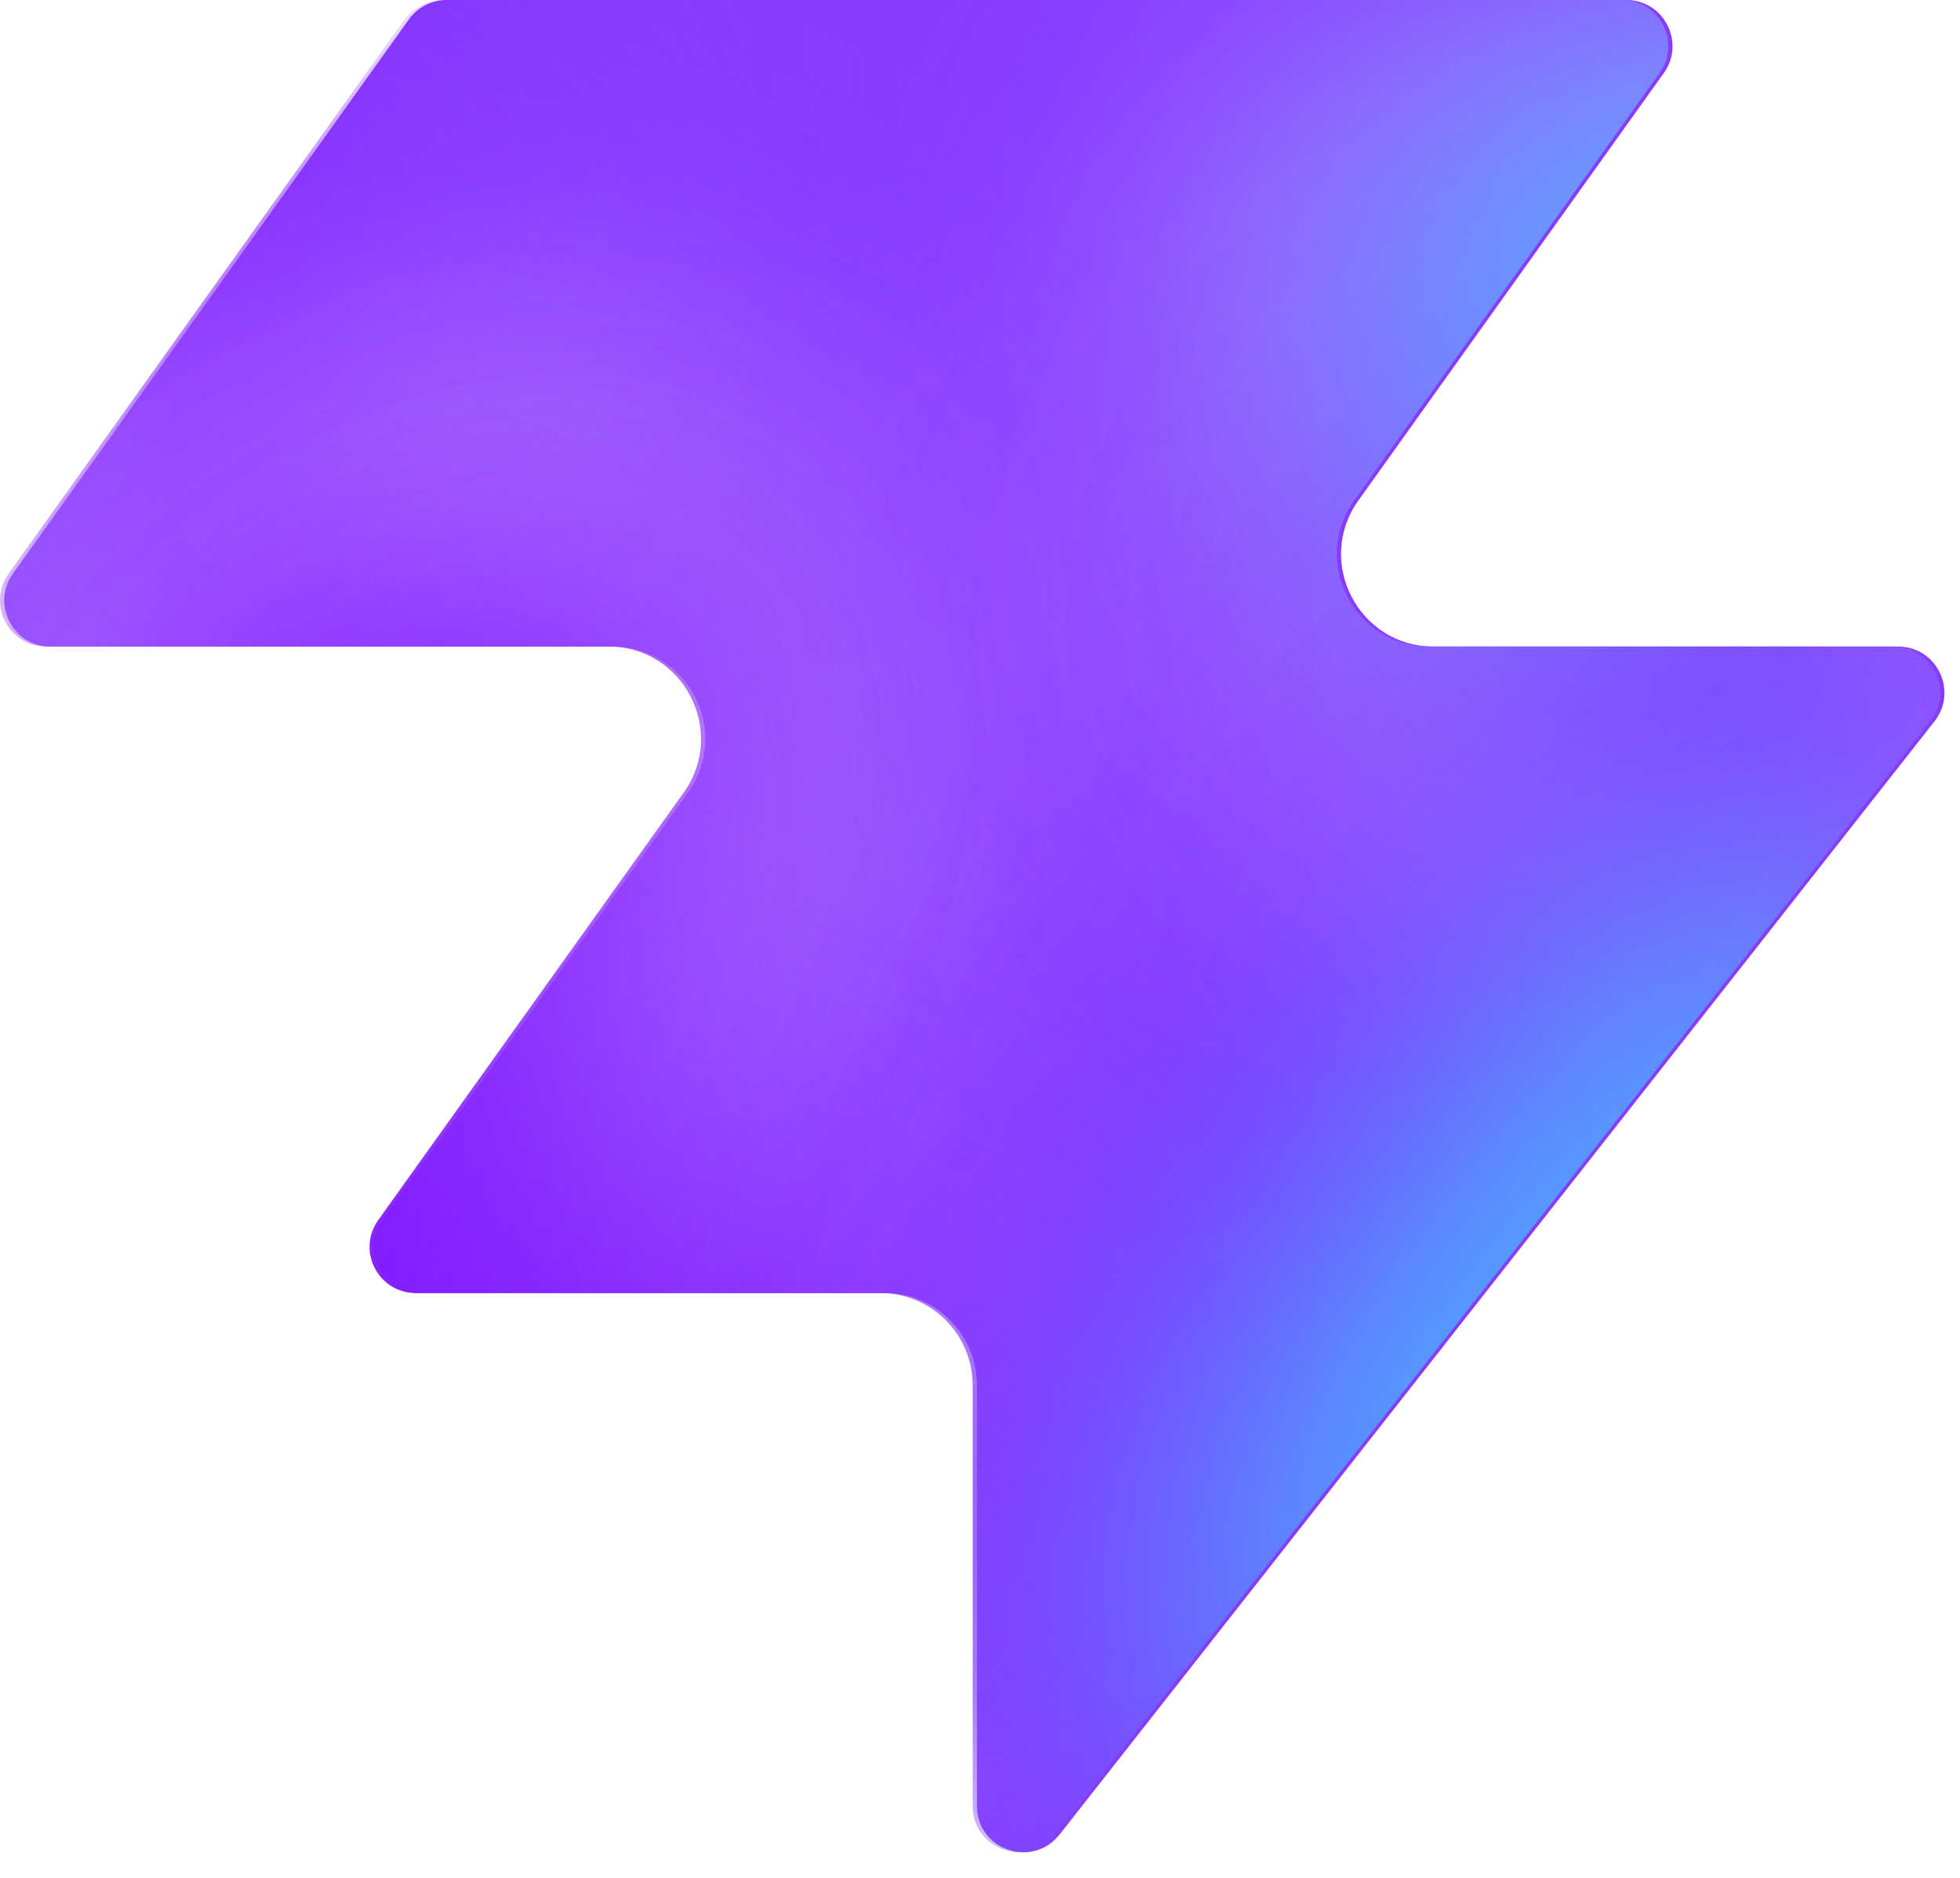
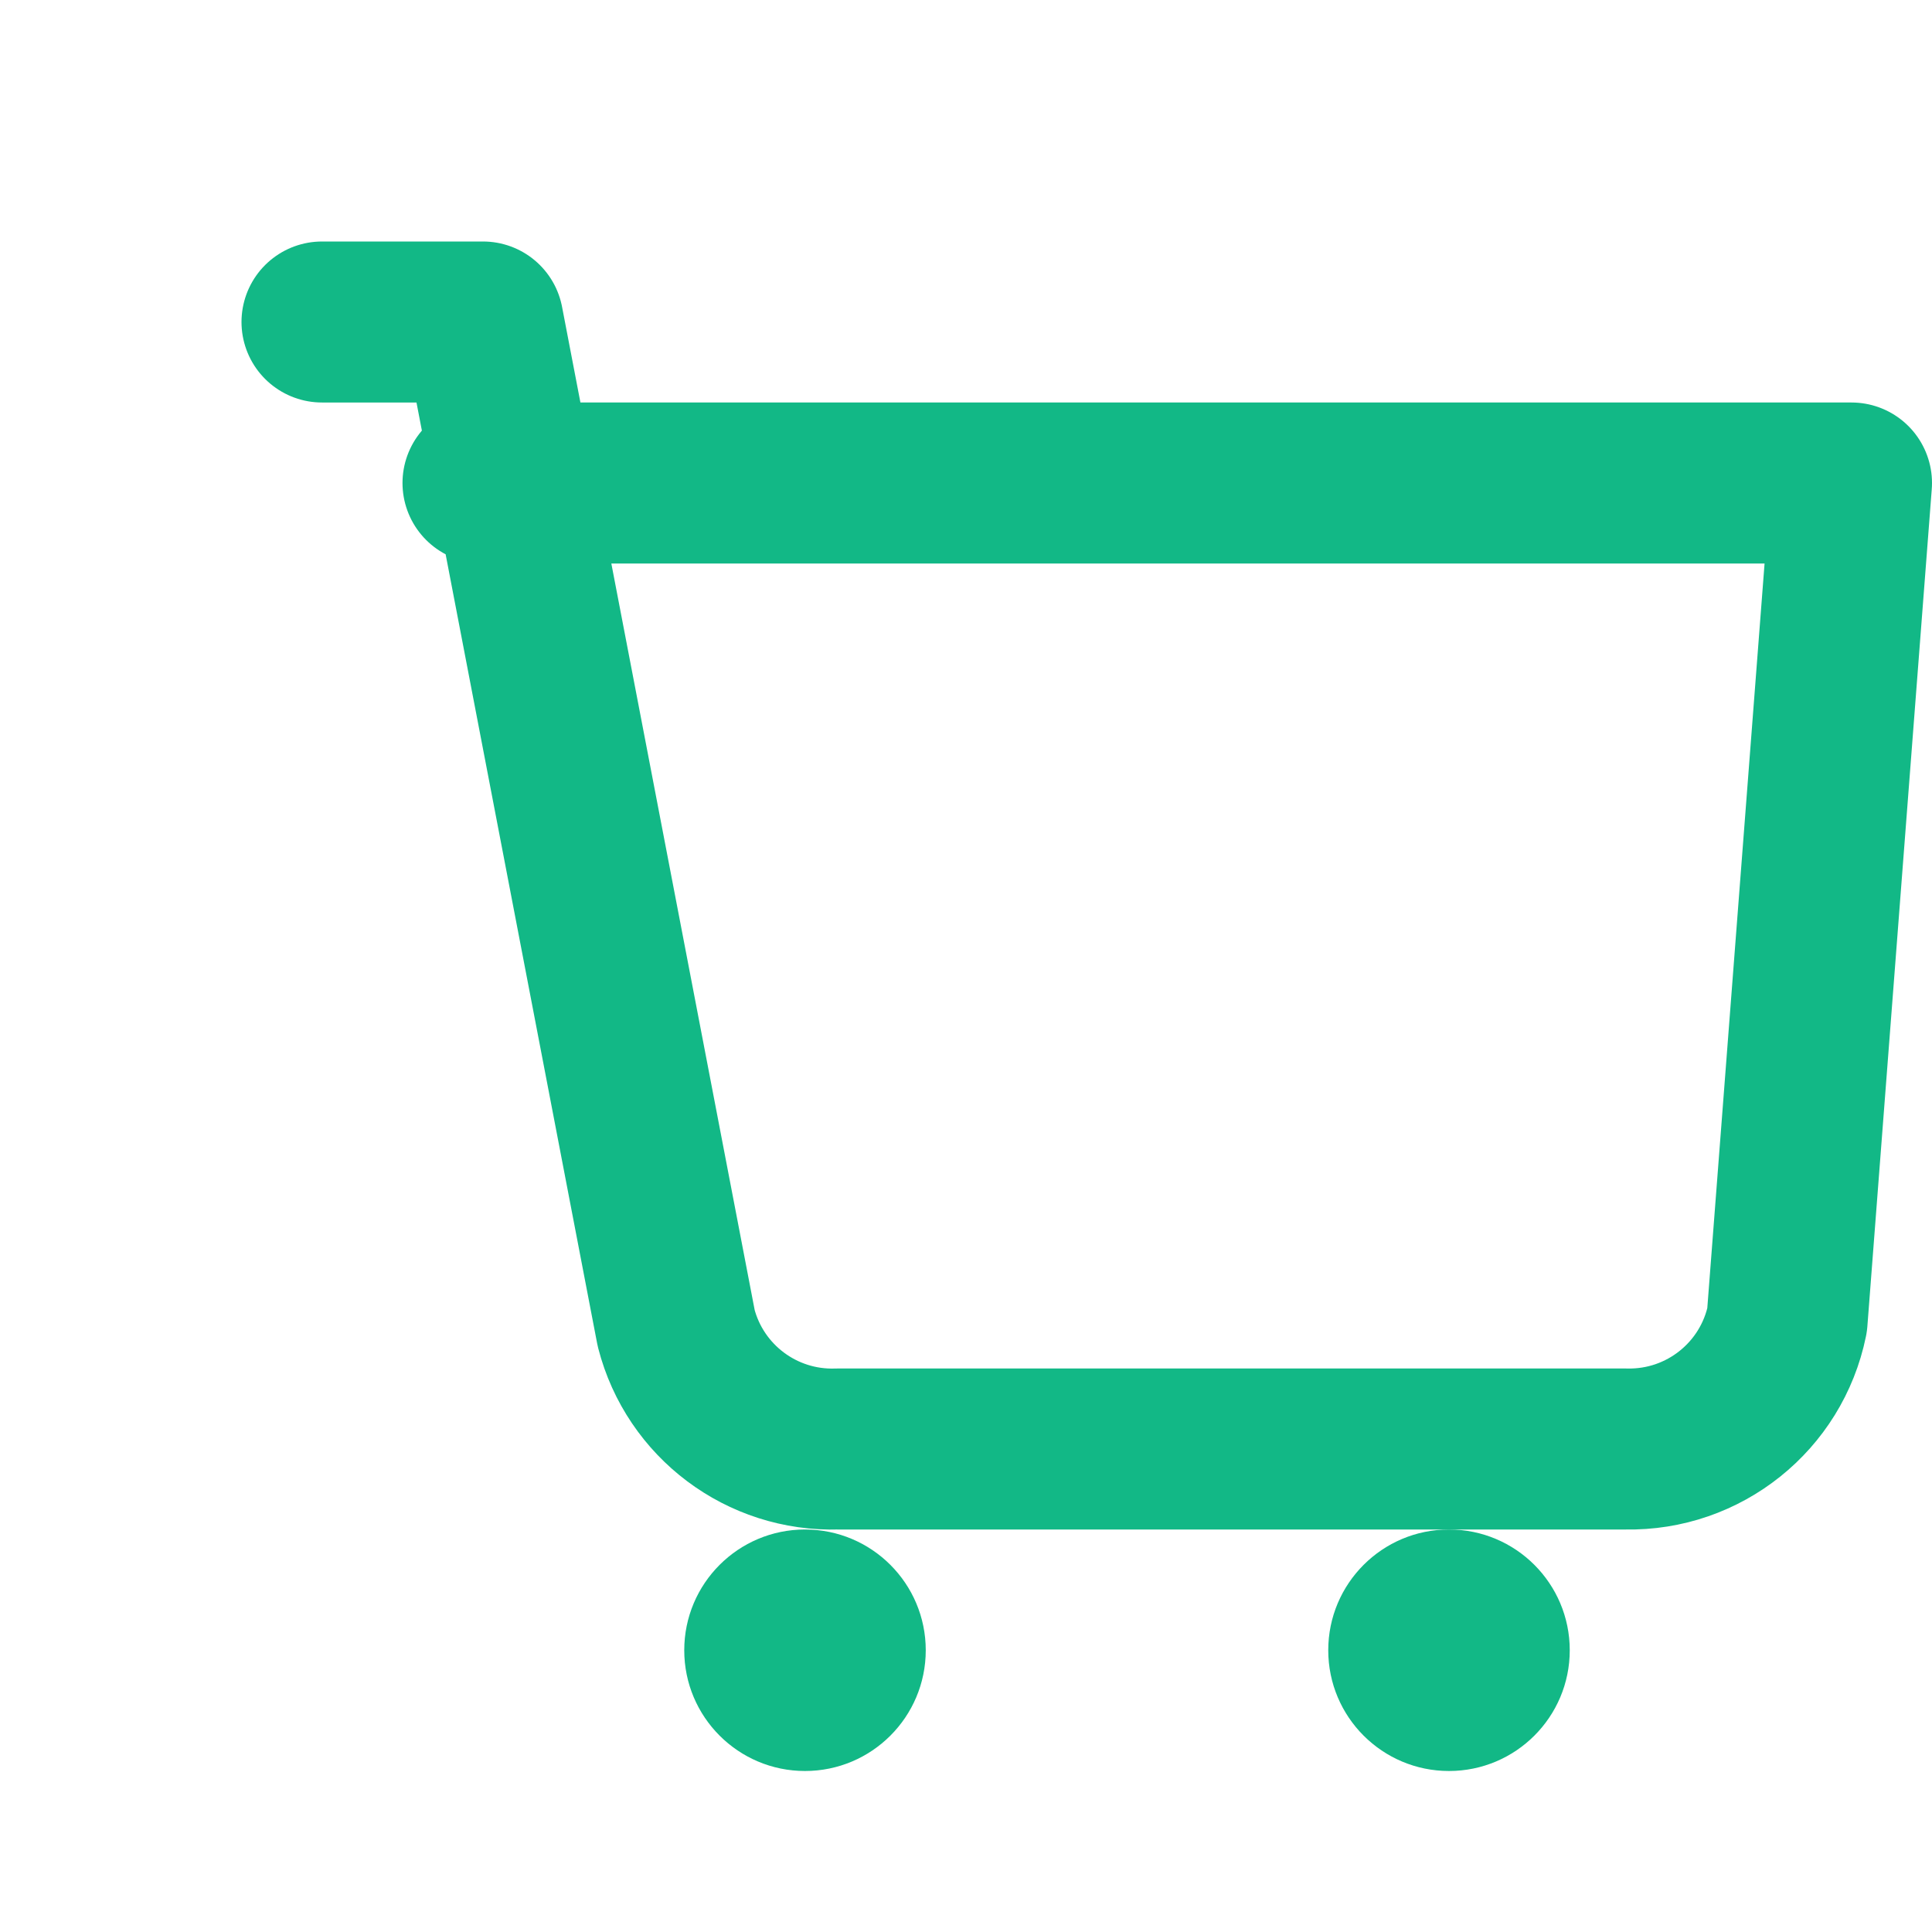
- <svg xmlns="http://www.w3.org/2000/svg" width="48" height="46" fill="none" viewBox="0 0 48 46">
-   <path fill="#863bff" d="M25.946 44.938c-.664.845-2.021.375-2.021-.698V33.937a2.26 2.26 0 0 0-2.262-2.262H10.287c-.92 0-1.456-1.04-.92-1.788l7.48-10.471c1.07-1.497 0-3.578-1.842-3.578H1.237c-.92 0-1.456-1.04-.92-1.788L10.013.474c.214-.297.556-.474.92-.474h28.894c.92 0 1.456 1.04.92 1.788l-7.48 10.471c-1.07 1.498 0 3.579 1.842 3.579h11.377c.943 0 1.473 1.088.89 1.83L25.947 44.94z" style="fill:#863bff;fill:color(display-p3 .525 .23 1);fill-opacity:1" />
-   <mask id="a" width="48" height="46" x="0" y="0" maskUnits="userSpaceOnUse" style="mask-type:alpha">
-     <path fill="#000" d="M25.842 44.938c-.664.844-2.021.375-2.021-.698V33.937a2.26 2.26 0 0 0-2.262-2.262H10.183c-.92 0-1.456-1.04-.92-1.788l7.48-10.471c1.07-1.498 0-3.579-1.842-3.579H1.133c-.92 0-1.456-1.04-.92-1.787L9.91.473c.214-.297.556-.474.92-.474h28.894c.92 0 1.456 1.04.92 1.788l-7.48 10.471c-1.07 1.498 0 3.578 1.842 3.578h11.377c.943 0 1.473 1.088.89 1.832L25.843 44.94z" style="fill:#000;fill-opacity:1" />
-   </mask>
-   <g mask="url(#a)">
-     <g filter="url(#b)">
-       <ellipse cx="5.508" cy="14.704" fill="#ede6ff" rx="5.508" ry="14.704" style="fill:#ede6ff;fill:color(display-p3 .927 .903 1);fill-opacity:1" transform="matrix(.00324 1 1 -.00324 -4.47 31.516)" />
-     </g>
-     <g filter="url(#c)">
-       <ellipse cx="10.399" cy="29.851" fill="#ede6ff" rx="10.399" ry="29.851" style="fill:#ede6ff;fill:color(display-p3 .927 .903 1);fill-opacity:1" transform="matrix(.00324 1 1 -.00324 -39.328 7.883)" />
-     </g>
-     <g filter="url(#d)">
-       <ellipse cx="5.508" cy="30.487" fill="#7e14ff" rx="5.508" ry="30.487" style="fill:#7e14ff;fill:color(display-p3 .492 .077 1);fill-opacity:1" transform="rotate(89.814 -25.913 -14.639)scale(1 -1)" />
-     </g>
-     <g filter="url(#e)">
-       <ellipse cx="5.508" cy="30.599" fill="#7e14ff" rx="5.508" ry="30.599" style="fill:#7e14ff;fill:color(display-p3 .492 .077 1);fill-opacity:1" transform="rotate(89.814 -32.644 -3.334)scale(1 -1)" />
-     </g>
-     <g filter="url(#f)">
-       <ellipse cx="5.508" cy="30.599" fill="#7e14ff" rx="5.508" ry="30.599" style="fill:#7e14ff;fill:color(display-p3 .492 .077 1);fill-opacity:1" transform="matrix(.00324 1 1 -.00324 -34.34 30.47)" />
-     </g>
-     <g filter="url(#g)">
-       <ellipse cx="14.072" cy="22.078" fill="#ede6ff" rx="14.072" ry="22.078" style="fill:#ede6ff;fill:color(display-p3 .927 .903 1);fill-opacity:1" transform="rotate(93.35 24.506 48.493)scale(-1 1)" />
-     </g>
-     <g filter="url(#h)">
-       <ellipse cx="3.47" cy="21.501" fill="#7e14ff" rx="3.47" ry="21.501" style="fill:#7e14ff;fill:color(display-p3 .492 .077 1);fill-opacity:1" transform="rotate(89.009 28.708 47.59)scale(-1 1)" />
-     </g>
-     <g filter="url(#i)">
-       <ellipse cx="3.47" cy="21.501" fill="#7e14ff" rx="3.47" ry="21.501" style="fill:#7e14ff;fill:color(display-p3 .492 .077 1);fill-opacity:1" transform="rotate(89.009 28.708 47.59)scale(-1 1)" />
-     </g>
-     <g filter="url(#j)">
-       <ellipse cx=".387" cy="8.972" fill="#7e14ff" rx="4.407" ry="29.108" style="fill:#7e14ff;fill:color(display-p3 .492 .077 1);fill-opacity:1" transform="rotate(39.51 .387 8.972)" />
-     </g>
-     <g filter="url(#k)">
-       <ellipse cx="47.523" cy="-6.092" fill="#7e14ff" rx="4.407" ry="29.108" style="fill:#7e14ff;fill:color(display-p3 .492 .077 1);fill-opacity:1" transform="rotate(37.892 47.523 -6.092)" />
-     </g>
-     <g filter="url(#l)">
-       <ellipse cx="41.412" cy="6.333" fill="#47bfff" rx="5.971" ry="9.665" style="fill:#47bfff;fill:color(display-p3 .28 .748 1);fill-opacity:1" transform="rotate(37.892 41.412 6.333)" />
-     </g>
-     <g filter="url(#m)">
-       <ellipse cx="-1.879" cy="38.332" fill="#7e14ff" rx="4.407" ry="29.108" style="fill:#7e14ff;fill:color(display-p3 .492 .077 1);fill-opacity:1" transform="rotate(37.892 -1.88 38.332)" />
-     </g>
-     <g filter="url(#n)">
-       <ellipse cx="-1.879" cy="38.332" fill="#7e14ff" rx="4.407" ry="29.108" style="fill:#7e14ff;fill:color(display-p3 .492 .077 1);fill-opacity:1" transform="rotate(37.892 -1.88 38.332)" />
-     </g>
-     <g filter="url(#o)">
-       <ellipse cx="35.651" cy="29.907" fill="#7e14ff" rx="4.407" ry="29.108" style="fill:#7e14ff;fill:color(display-p3 .492 .077 1);fill-opacity:1" transform="rotate(37.892 35.651 29.907)" />
-     </g>
-     <g filter="url(#p)">
-       <ellipse cx="38.418" cy="32.4" fill="#47bfff" rx="5.971" ry="15.297" style="fill:#47bfff;fill:color(display-p3 .28 .748 1);fill-opacity:1" transform="rotate(37.892 38.418 32.4)" />
-     </g>
-   </g>
-   <defs>
-     <filter id="b" width="60.045" height="41.654" x="-19.77" y="16.149" color-interpolation-filters="sRGB" filterUnits="userSpaceOnUse">
-       <feFlood flood-opacity="0" result="BackgroundImageFix" />
-       <feBlend in="SourceGraphic" in2="BackgroundImageFix" result="shape" />
-       <feGaussianBlur result="effect1_foregroundBlur_2002_17158" stdDeviation="7.659" />
-     </filter>
-     <filter id="c" width="90.34" height="51.437" x="-54.613" y="-7.533" color-interpolation-filters="sRGB" filterUnits="userSpaceOnUse">
-       <feFlood flood-opacity="0" result="BackgroundImageFix" />
-       <feBlend in="SourceGraphic" in2="BackgroundImageFix" result="shape" />
-       <feGaussianBlur result="effect1_foregroundBlur_2002_17158" stdDeviation="7.659" />
-     </filter>
-     <filter id="d" width="79.355" height="29.4" x="-49.64" y="2.03" color-interpolation-filters="sRGB" filterUnits="userSpaceOnUse">
-       <feFlood flood-opacity="0" result="BackgroundImageFix" />
-       <feBlend in="SourceGraphic" in2="BackgroundImageFix" result="shape" />
-       <feGaussianBlur result="effect1_foregroundBlur_2002_17158" stdDeviation="4.596" />
-     </filter>
-     <filter id="e" width="79.579" height="29.4" x="-45.045" y="20.029" color-interpolation-filters="sRGB" filterUnits="userSpaceOnUse">
-       <feFlood flood-opacity="0" result="BackgroundImageFix" />
-       <feBlend in="SourceGraphic" in2="BackgroundImageFix" result="shape" />
-       <feGaussianBlur result="effect1_foregroundBlur_2002_17158" stdDeviation="4.596" />
-     </filter>
-     <filter id="f" width="79.579" height="29.4" x="-43.513" y="21.178" color-interpolation-filters="sRGB" filterUnits="userSpaceOnUse">
-       <feFlood flood-opacity="0" result="BackgroundImageFix" />
-       <feBlend in="SourceGraphic" in2="BackgroundImageFix" result="shape" />
-       <feGaussianBlur result="effect1_foregroundBlur_2002_17158" stdDeviation="4.596" />
-     </filter>
-     <filter id="g" width="74.749" height="58.852" x="15.756" y="-17.901" color-interpolation-filters="sRGB" filterUnits="userSpaceOnUse">
-       <feFlood flood-opacity="0" result="BackgroundImageFix" />
-       <feBlend in="SourceGraphic" in2="BackgroundImageFix" result="shape" />
-       <feGaussianBlur result="effect1_foregroundBlur_2002_17158" stdDeviation="7.659" />
-     </filter>
-     <filter id="h" width="61.377" height="25.362" x="23.548" y="2.284" color-interpolation-filters="sRGB" filterUnits="userSpaceOnUse">
-       <feFlood flood-opacity="0" result="BackgroundImageFix" />
-       <feBlend in="SourceGraphic" in2="BackgroundImageFix" result="shape" />
-       <feGaussianBlur result="effect1_foregroundBlur_2002_17158" stdDeviation="4.596" />
-     </filter>
-     <filter id="i" width="61.377" height="25.362" x="23.548" y="2.284" color-interpolation-filters="sRGB" filterUnits="userSpaceOnUse">
-       <feFlood flood-opacity="0" result="BackgroundImageFix" />
-       <feBlend in="SourceGraphic" in2="BackgroundImageFix" result="shape" />
-       <feGaussianBlur result="effect1_foregroundBlur_2002_17158" stdDeviation="4.596" />
-     </filter>
-     <filter id="j" width="56.045" height="63.649" x="-27.636" y="-22.853" color-interpolation-filters="sRGB" filterUnits="userSpaceOnUse">
-       <feFlood flood-opacity="0" result="BackgroundImageFix" />
-       <feBlend in="SourceGraphic" in2="BackgroundImageFix" result="shape" />
-       <feGaussianBlur result="effect1_foregroundBlur_2002_17158" stdDeviation="4.596" />
-     </filter>
-     <filter id="k" width="54.814" height="64.646" x="20.116" y="-38.415" color-interpolation-filters="sRGB" filterUnits="userSpaceOnUse">
-       <feFlood flood-opacity="0" result="BackgroundImageFix" />
-       <feBlend in="SourceGraphic" in2="BackgroundImageFix" result="shape" />
-       <feGaussianBlur result="effect1_foregroundBlur_2002_17158" stdDeviation="4.596" />
-     </filter>
-     <filter id="l" width="33.541" height="35.313" x="24.641" y="-11.323" color-interpolation-filters="sRGB" filterUnits="userSpaceOnUse">
-       <feFlood flood-opacity="0" result="BackgroundImageFix" />
-       <feBlend in="SourceGraphic" in2="BackgroundImageFix" result="shape" />
-       <feGaussianBlur result="effect1_foregroundBlur_2002_17158" stdDeviation="4.596" />
-     </filter>
-     <filter id="m" width="54.814" height="64.646" x="-29.286" y="6.009" color-interpolation-filters="sRGB" filterUnits="userSpaceOnUse">
-       <feFlood flood-opacity="0" result="BackgroundImageFix" />
-       <feBlend in="SourceGraphic" in2="BackgroundImageFix" result="shape" />
-       <feGaussianBlur result="effect1_foregroundBlur_2002_17158" stdDeviation="4.596" />
-     </filter>
-     <filter id="n" width="54.814" height="64.646" x="-29.286" y="6.009" color-interpolation-filters="sRGB" filterUnits="userSpaceOnUse">
-       <feFlood flood-opacity="0" result="BackgroundImageFix" />
-       <feBlend in="SourceGraphic" in2="BackgroundImageFix" result="shape" />
-       <feGaussianBlur result="effect1_foregroundBlur_2002_17158" stdDeviation="4.596" />
-     </filter>
-     <filter id="o" width="54.814" height="64.646" x="8.244" y="-2.416" color-interpolation-filters="sRGB" filterUnits="userSpaceOnUse">
-       <feFlood flood-opacity="0" result="BackgroundImageFix" />
-       <feBlend in="SourceGraphic" in2="BackgroundImageFix" result="shape" />
-       <feGaussianBlur result="effect1_foregroundBlur_2002_17158" stdDeviation="4.596" />
-     </filter>
-     <filter id="p" width="39.409" height="43.623" x="18.713" y="10.588" color-interpolation-filters="sRGB" filterUnits="userSpaceOnUse">
-       <feFlood flood-opacity="0" result="BackgroundImageFix" />
-       <feBlend in="SourceGraphic" in2="BackgroundImageFix" result="shape" />
-       <feGaussianBlur result="effect1_foregroundBlur_2002_17158" stdDeviation="4.596" />
-     </filter>
-   </defs>
+ <svg xmlns="http://www.w3.org/2000/svg" width="32" height="32" viewBox="0 0 24 24" fill="none" stroke="#12b886" stroke-width="2" stroke-linecap="round" stroke-linejoin="round">
+   <path d="M4 4h2l2.4 12.5a2 2 0 0 0 2 1.5h9.8a2 2 0 0 0 2-1.6L23 6H6" />
+   <circle cx="10" cy="20.5" r="1.5" fill="#12b886" stroke="none" />
+   <circle cx="18" cy="20.5" r="1.5" fill="#12b886" stroke="none" />
</svg>
